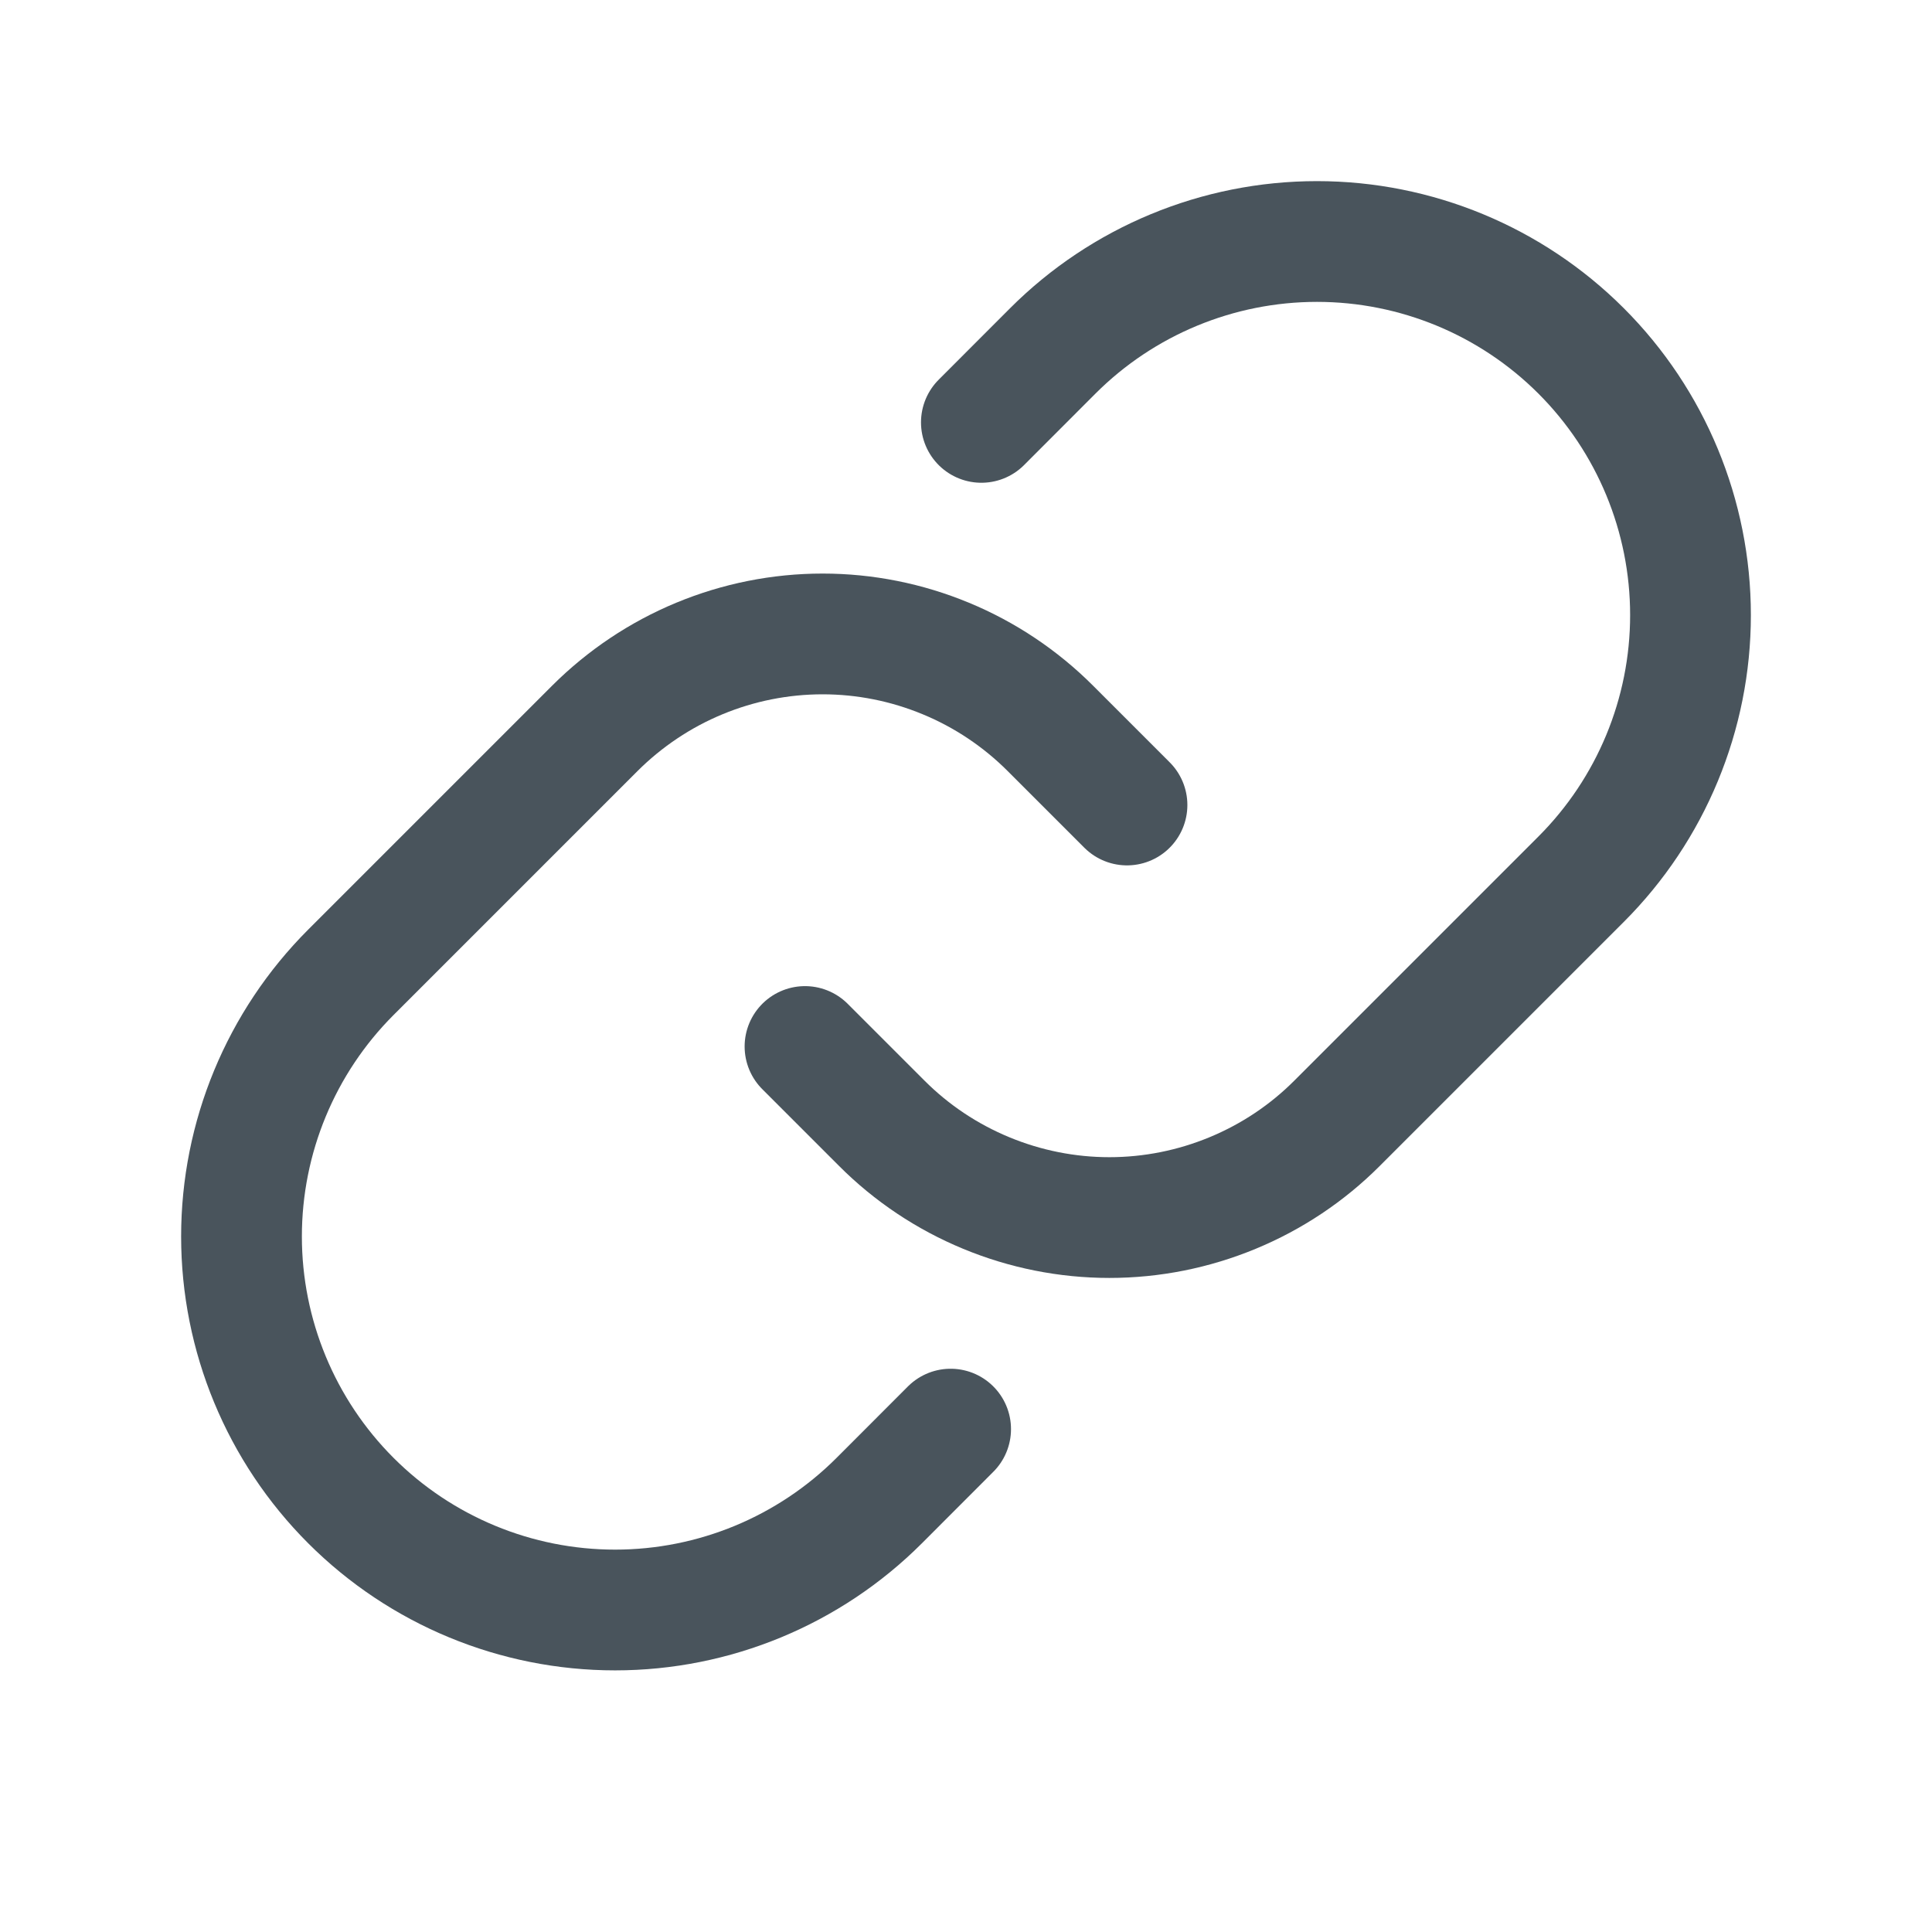
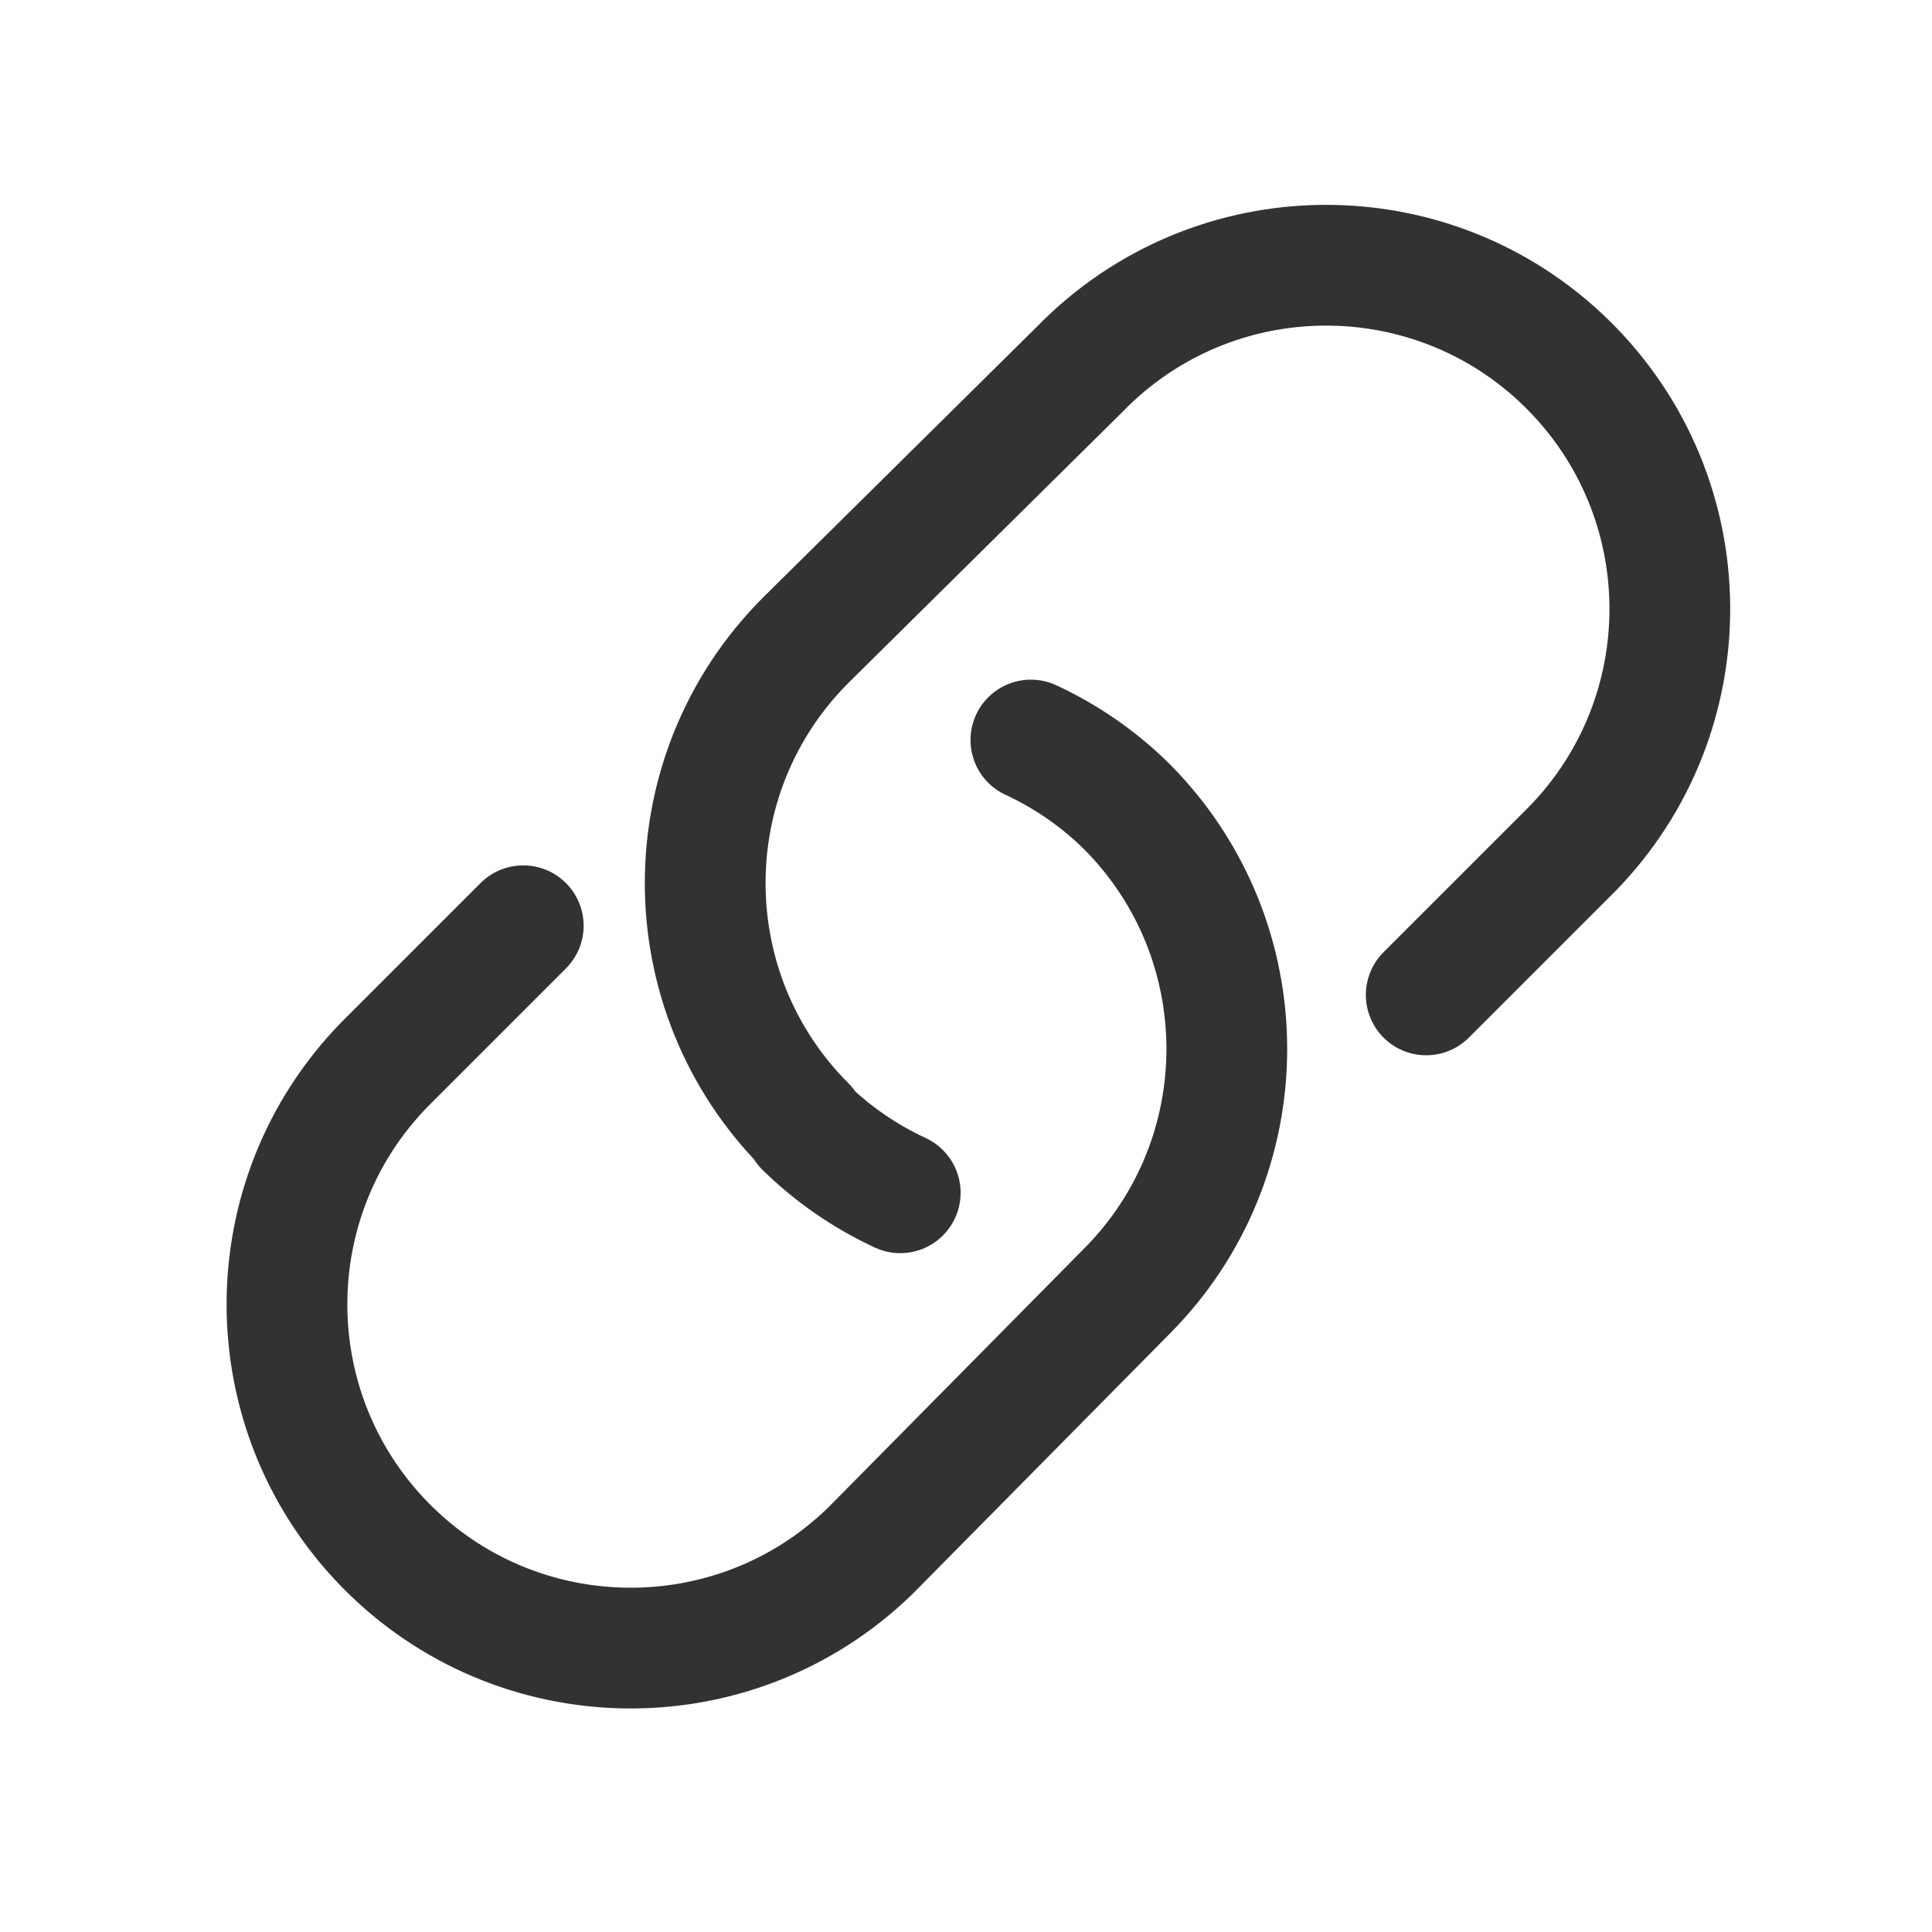
<svg xmlns="http://www.w3.org/2000/svg" width="24" height="24" viewBox="0 0 24 24" fill="none">
-   <path d="M10 13L10.953 13.953C11.324 14.325 11.765 14.619 12.251 14.82C12.736 15.021 13.256 15.125 13.781 15.125C14.307 15.125 14.827 15.021 15.312 14.82C15.798 14.619 16.239 14.325 16.61 13.953L19.641 10.922C20.511 10.052 21 8.871 21 7.641C21 6.41 20.511 5.229 19.641 4.359C18.771 3.489 17.59 3 16.36 3C15.129 3 13.948 3.489 13.078 4.359L12.191 5.247" stroke="#49545C" stroke-width="1.5" stroke-linecap="round" stroke-linejoin="round" />
-   <path d="M14 10L13.047 9.047C12.676 8.676 12.235 8.381 11.749 8.18C11.264 7.979 10.744 7.875 10.219 7.875C9.693 7.875 9.173 7.979 8.688 8.18C8.203 8.381 7.762 8.676 7.39 9.047L4.359 12.078C3.489 12.948 3 14.129 3 15.36C3 16.59 3.489 17.771 4.359 18.641V18.641C5.229 19.511 6.41 20 7.641 20C8.871 20 10.052 19.511 10.922 18.641L11.809 17.753" stroke="#49545C" stroke-width="1.5" stroke-linecap="round" stroke-linejoin="round" />
+   <path d="M17.717 12.359L19.447 10.629C21.139 8.987 21.18 6.284 19.538 4.591C17.896 2.899 15.193 2.858 13.5 4.5C13.469 4.53 13.439 4.56 13.409 4.591L10.011 7.951C8.344 9.617 8.343 12.319 10.009 13.987L10.011 13.989L10 14C10.345 14.338 10.745 14.614 11.183 14.817" stroke="#323232" stroke-width="1.5" stroke-linecap="round" stroke-linejoin="round" />
+   <path d="M12.806 9.193C13.244 9.396 13.645 9.673 13.989 10.011C15.656 11.677 15.657 14.38 13.991 16.047L13.989 16.049L10.808 19.268C9.116 20.91 6.412 20.869 4.77 19.177C3.163 17.52 3.163 14.886 4.77 13.23L6.5 11.5" stroke="#323232" stroke-width="1.5" stroke-linecap="round" stroke-linejoin="round" />
</svg>
